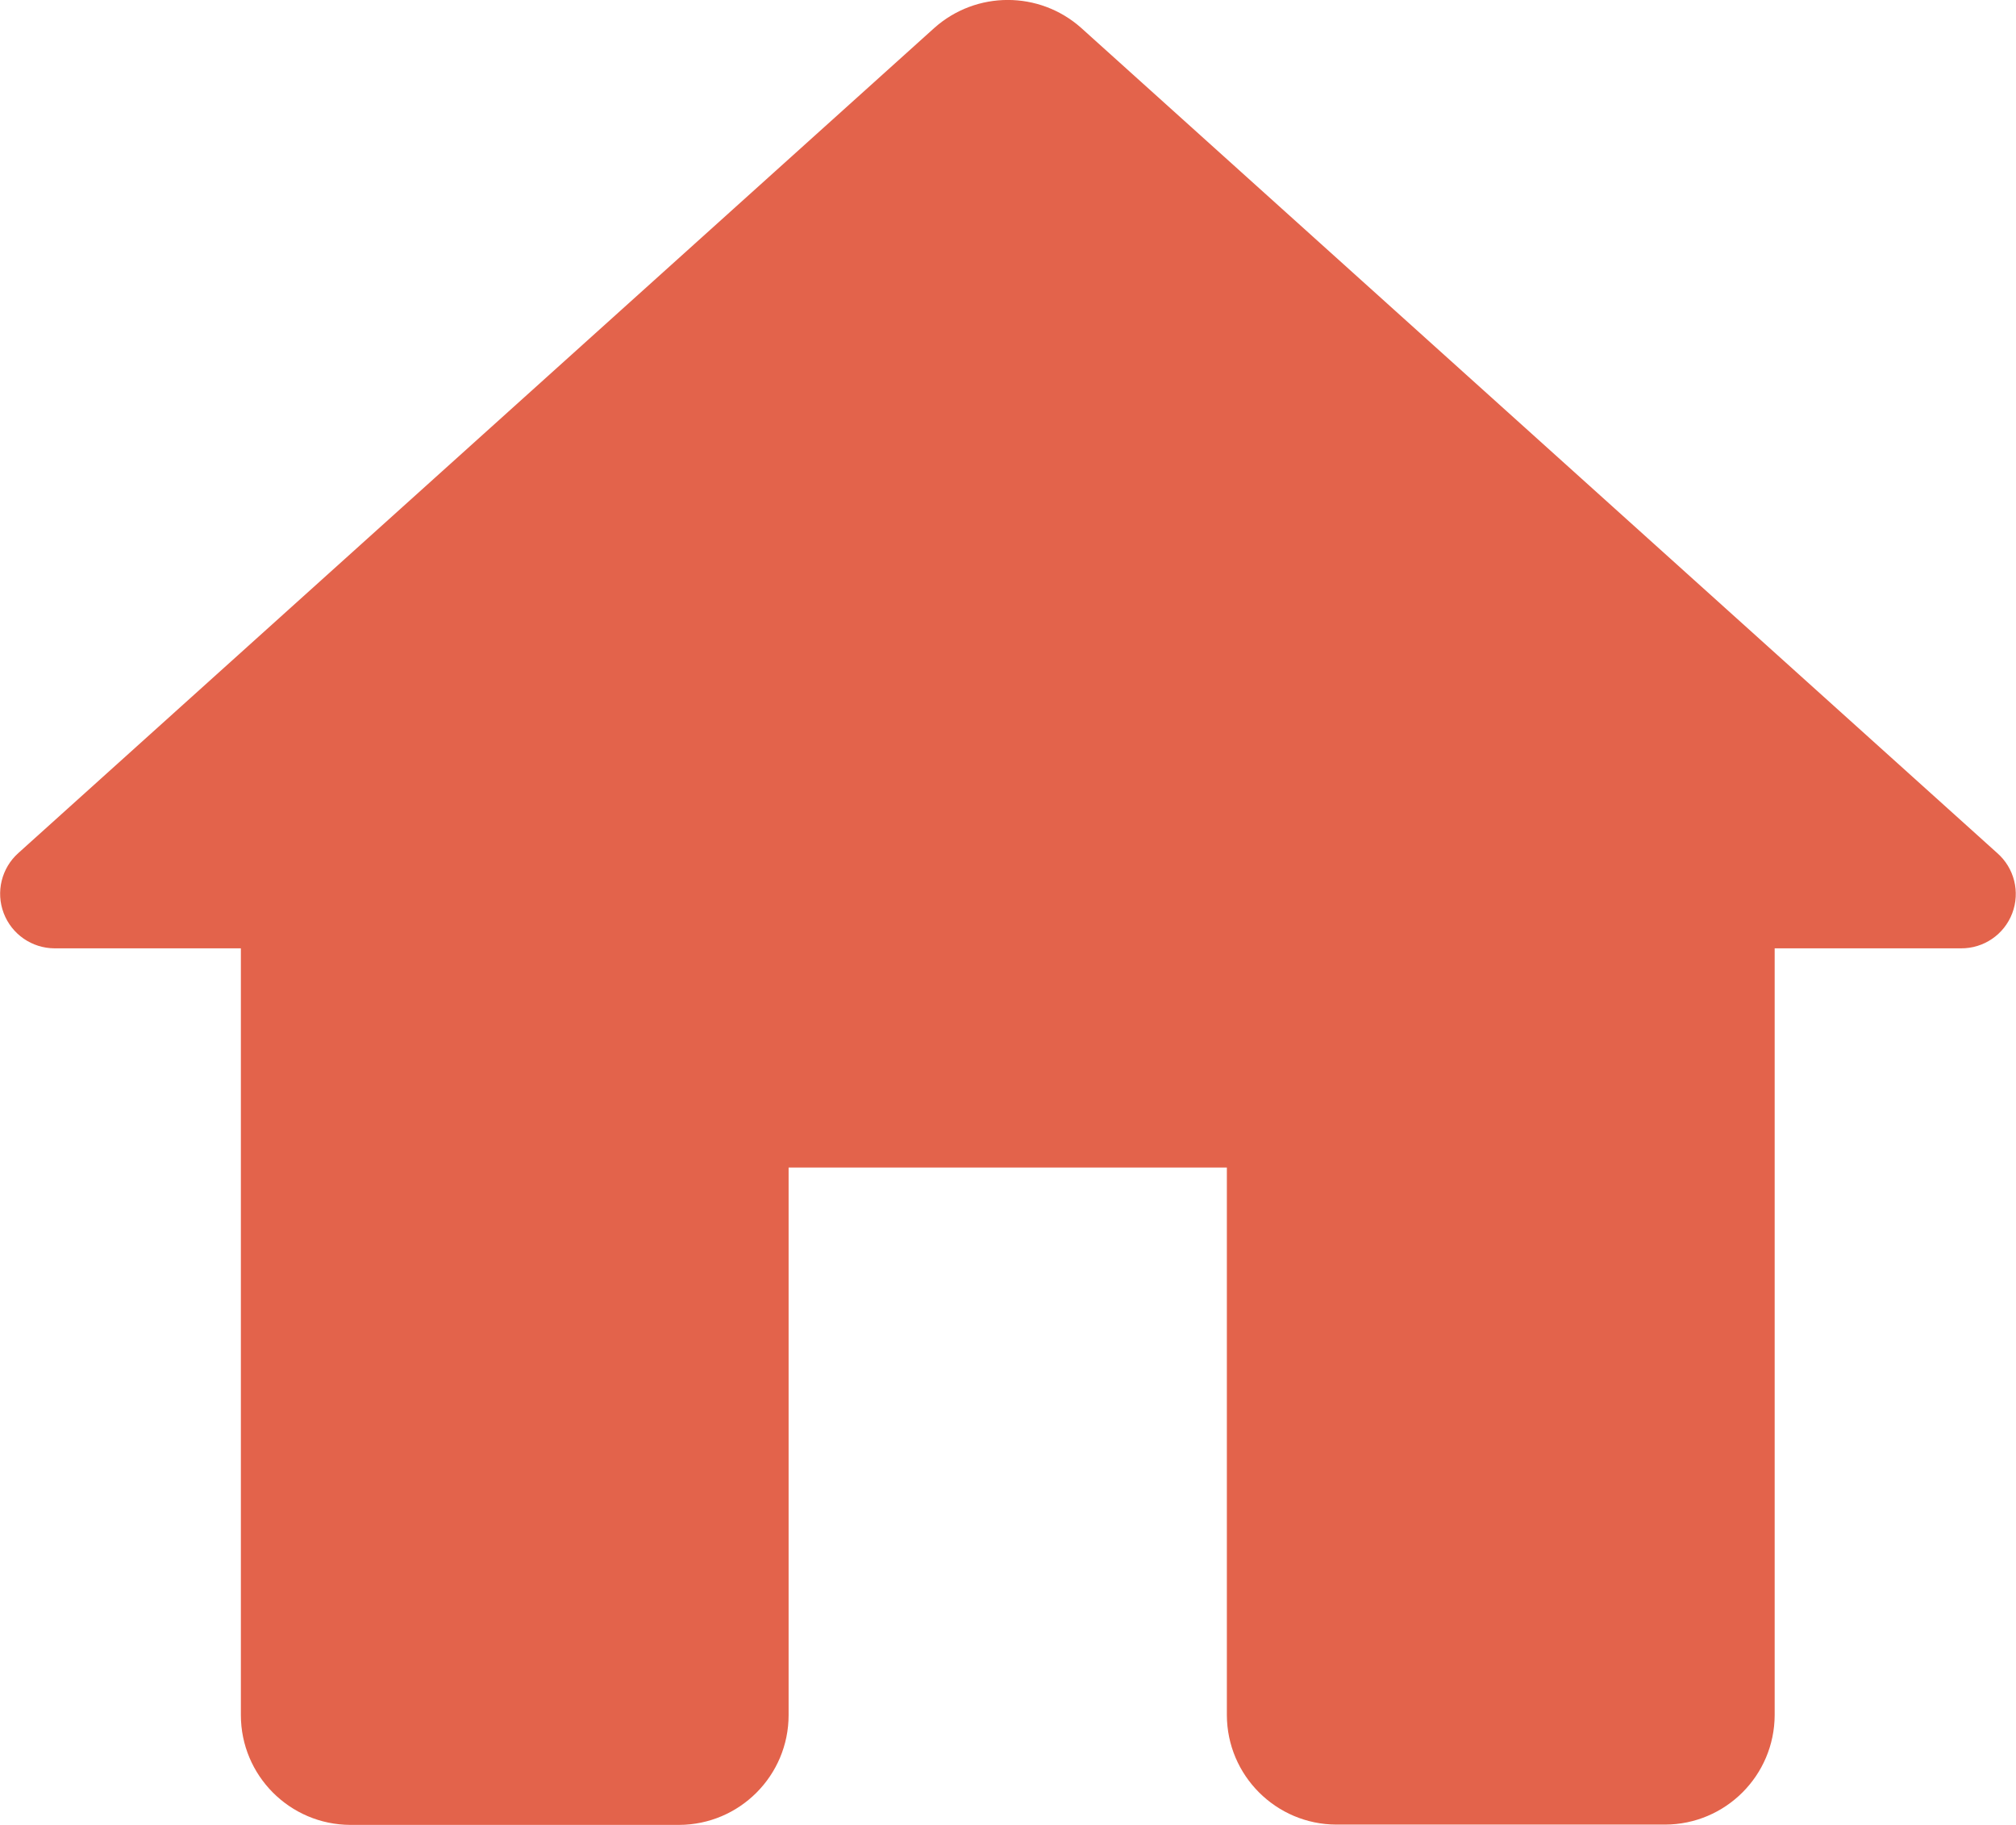
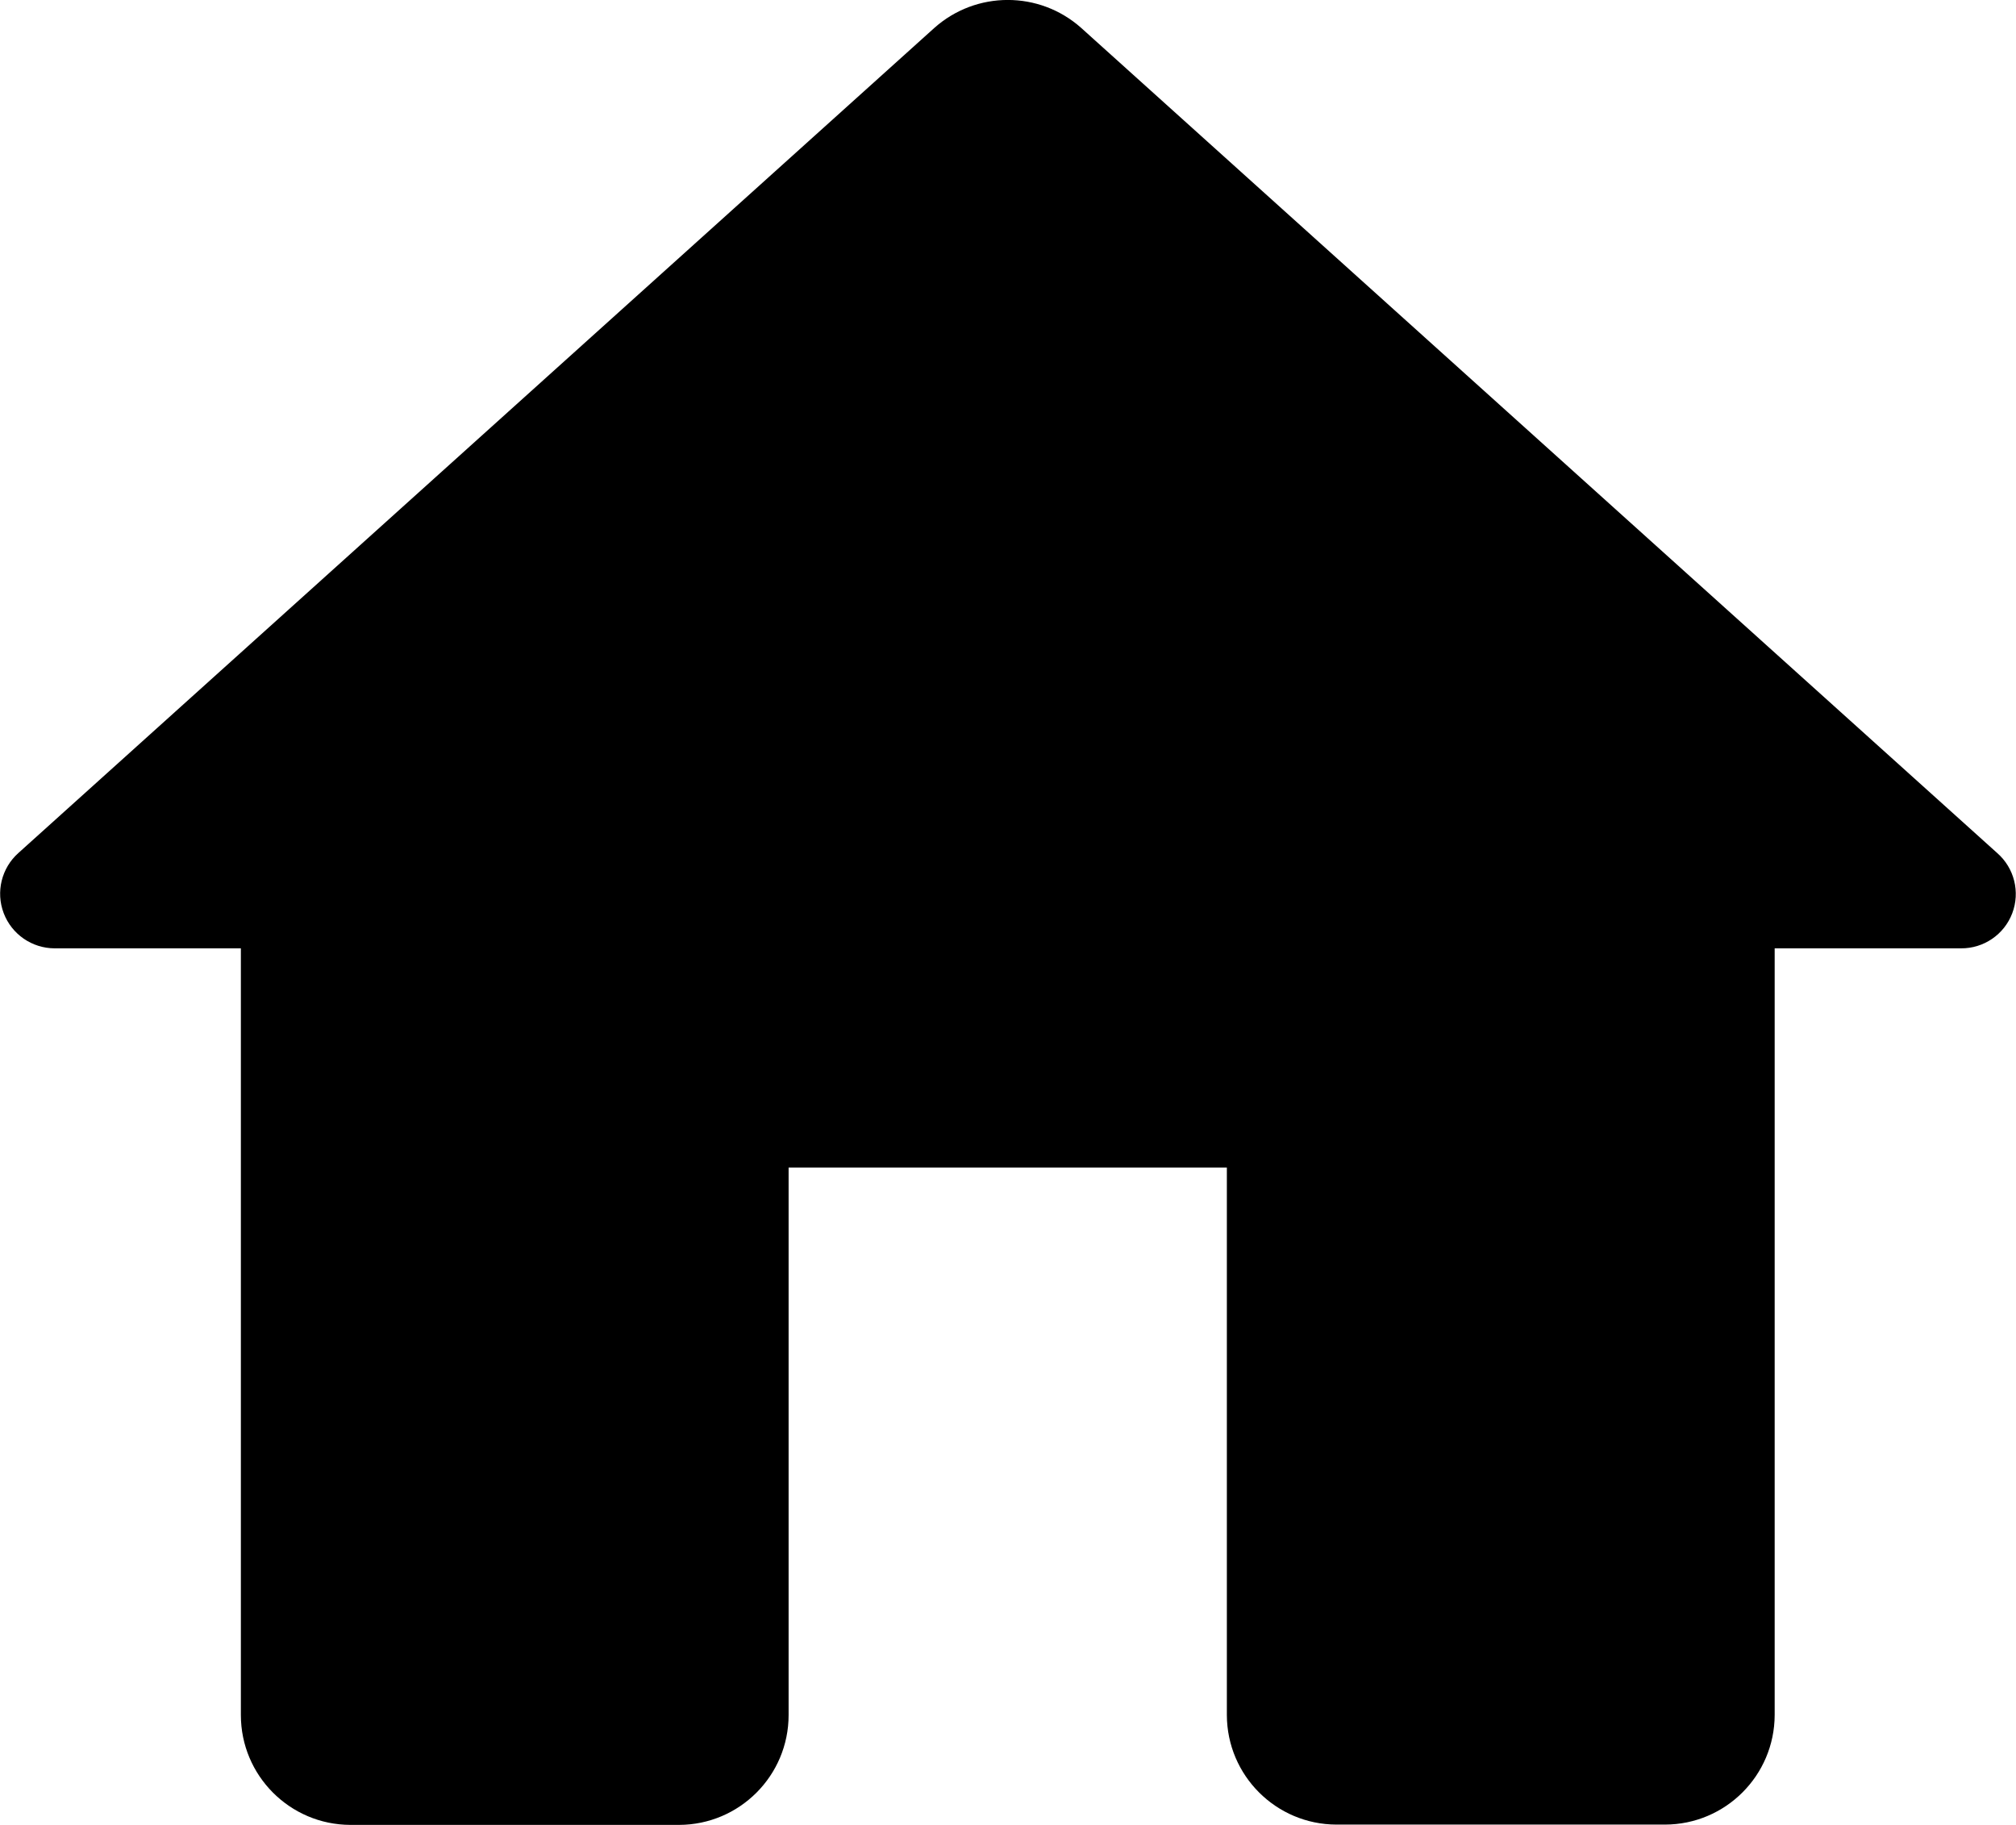
<svg xmlns="http://www.w3.org/2000/svg" width="26.515" height="24" viewBox="0 0 26.515 24">
-   <path id="Tracé_1085" data-name="Tracé 1085" d="M13.174,25.9V18.7h5.764V25.9a1.445,1.445,0,0,0,1.441,1.441H24.7A1.445,1.445,0,0,0,26.143,25.9V15.817h2.45a.715.715,0,0,0,.476-1.254L17.022,3.712a1.452,1.452,0,0,0-1.931,0L3.044,14.563a.718.718,0,0,0,.476,1.254h2.45V25.9A1.445,1.445,0,0,0,7.41,27.345h4.323A1.445,1.445,0,0,0,13.174,25.9Z" transform="translate(-2.802 -3.345)" fill="#e3634b" />
+   <path id="Tracé_1085" data-name="Tracé 1085" d="M13.174,25.9V18.7h5.764V25.9a1.445,1.445,0,0,0,1.441,1.441H24.7A1.445,1.445,0,0,0,26.143,25.9V15.817h2.45a.715.715,0,0,0,.476-1.254L17.022,3.712a1.452,1.452,0,0,0-1.931,0L3.044,14.563a.718.718,0,0,0,.476,1.254h2.45V25.9A1.445,1.445,0,0,0,7.41,27.345h4.323A1.445,1.445,0,0,0,13.174,25.9Z" transform="translate(-2.802 -3.345)" />
</svg>
